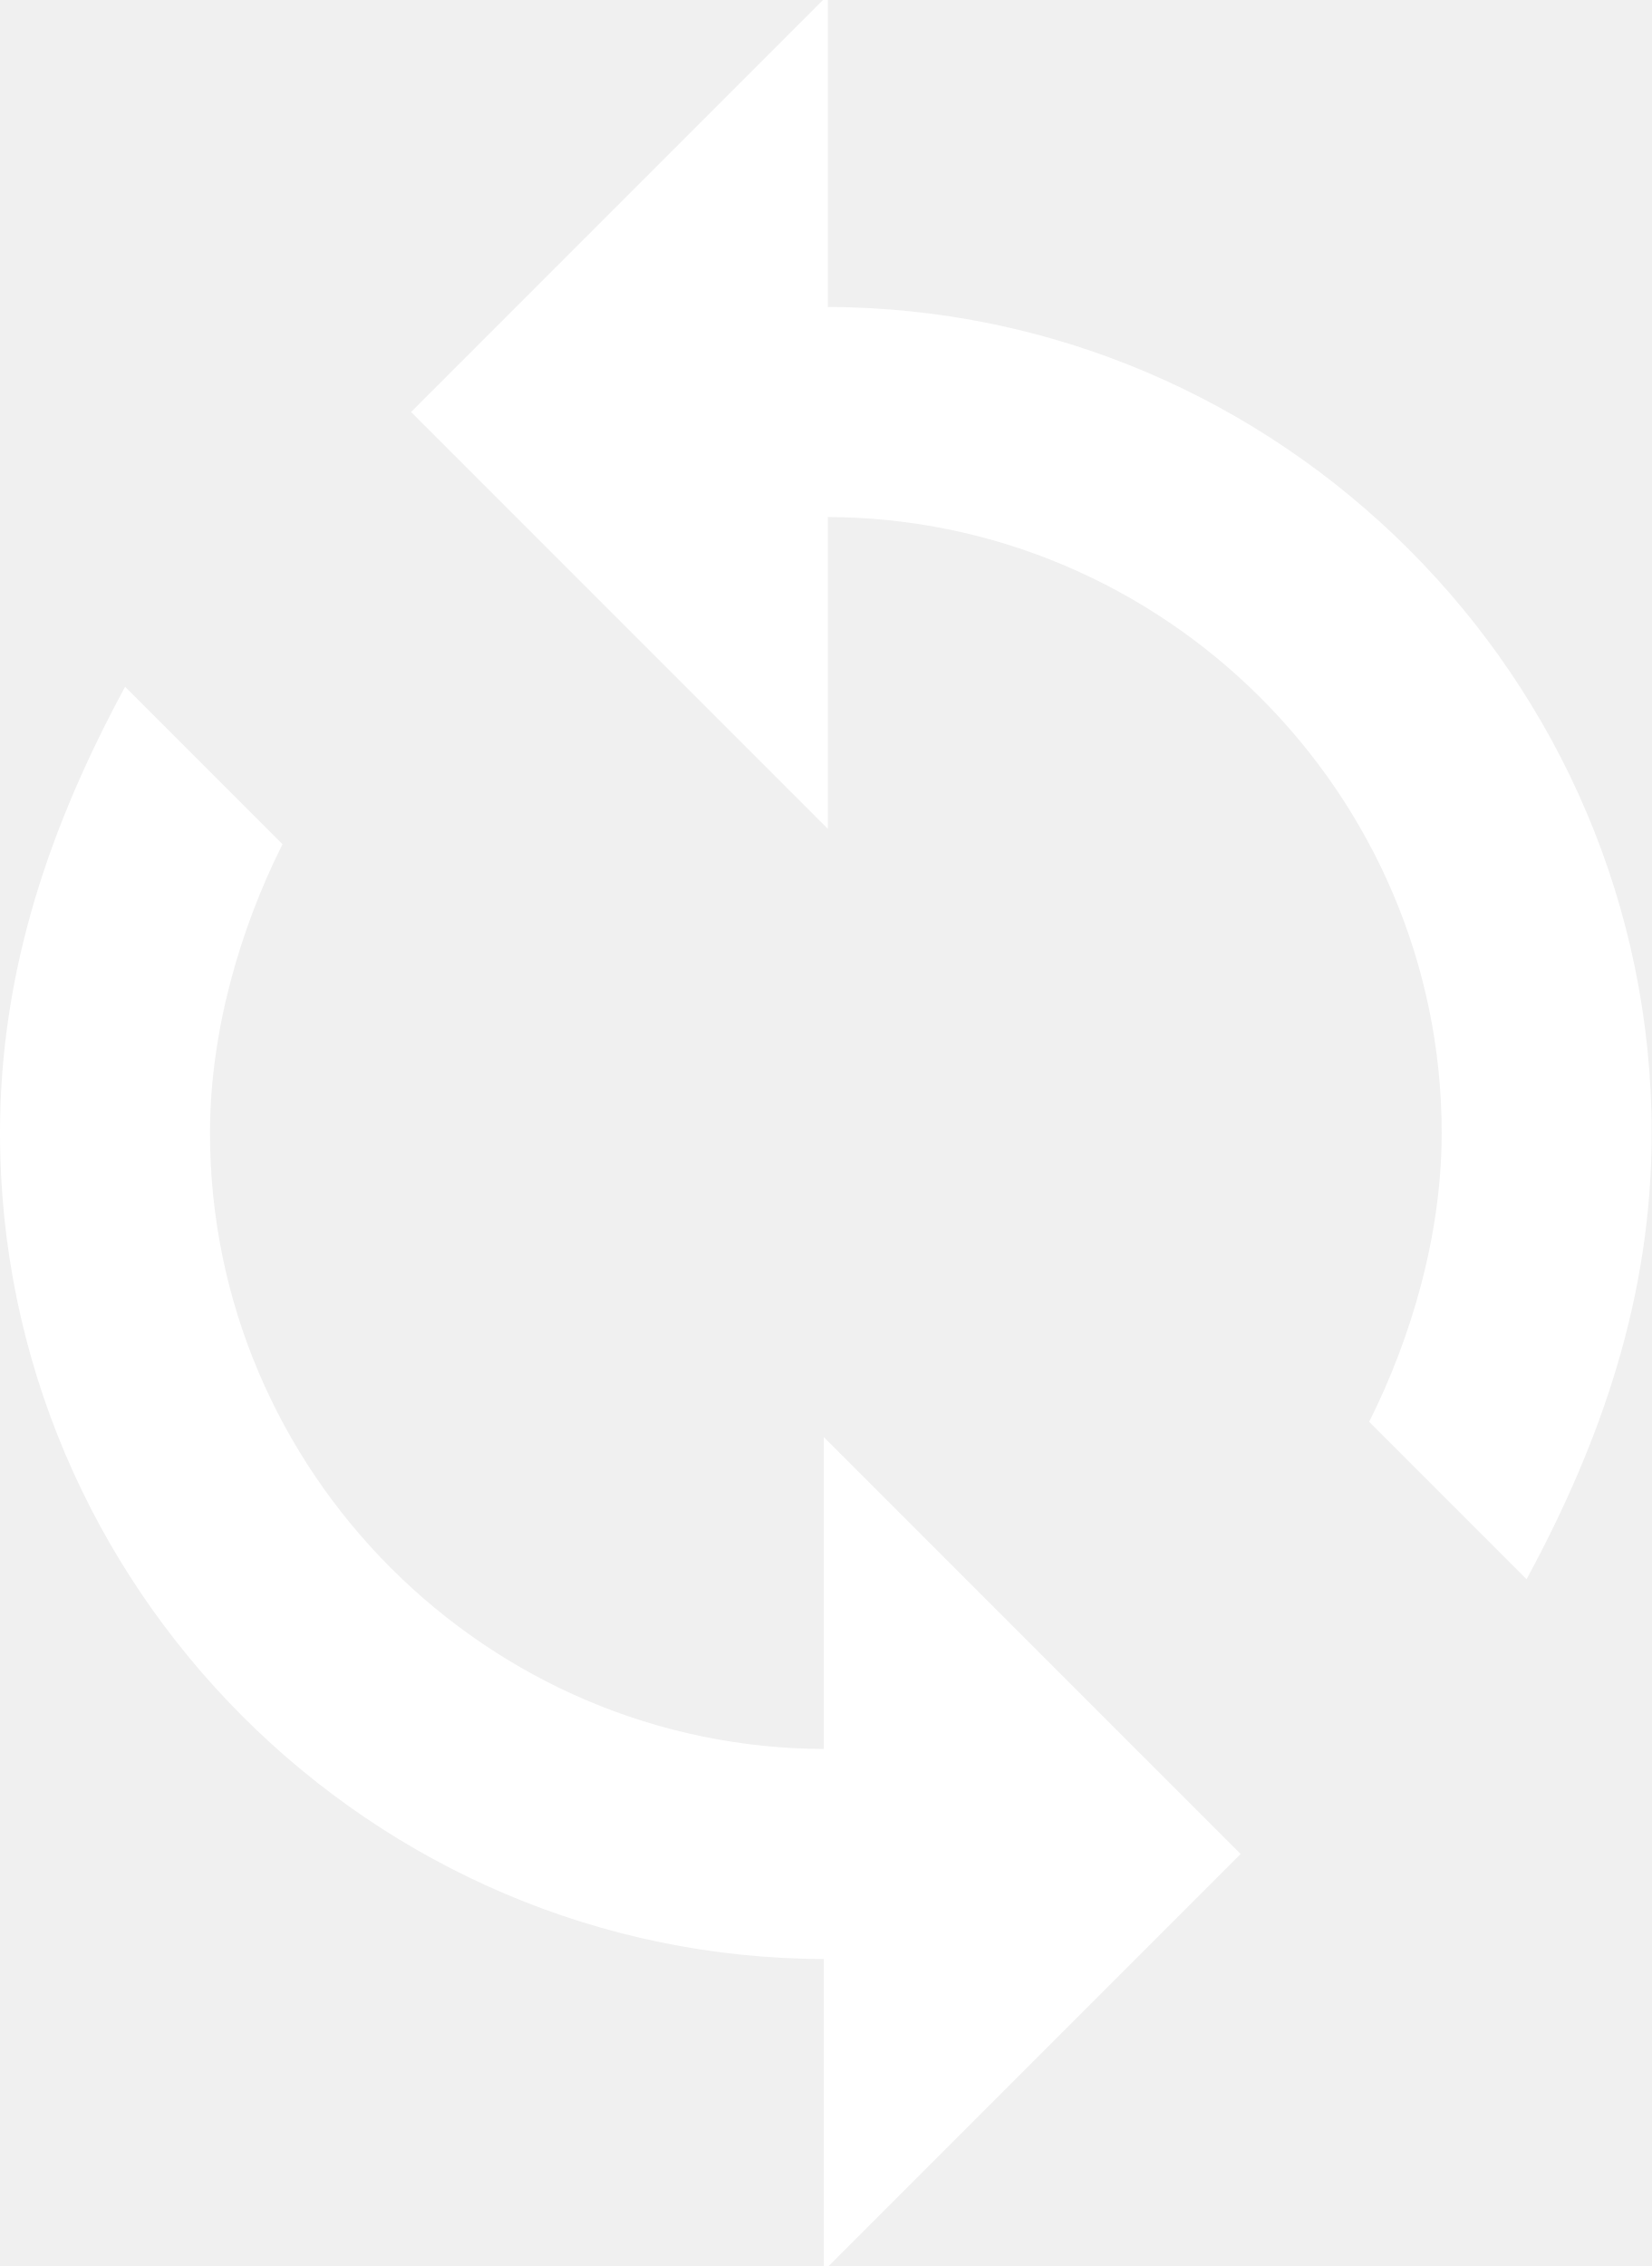
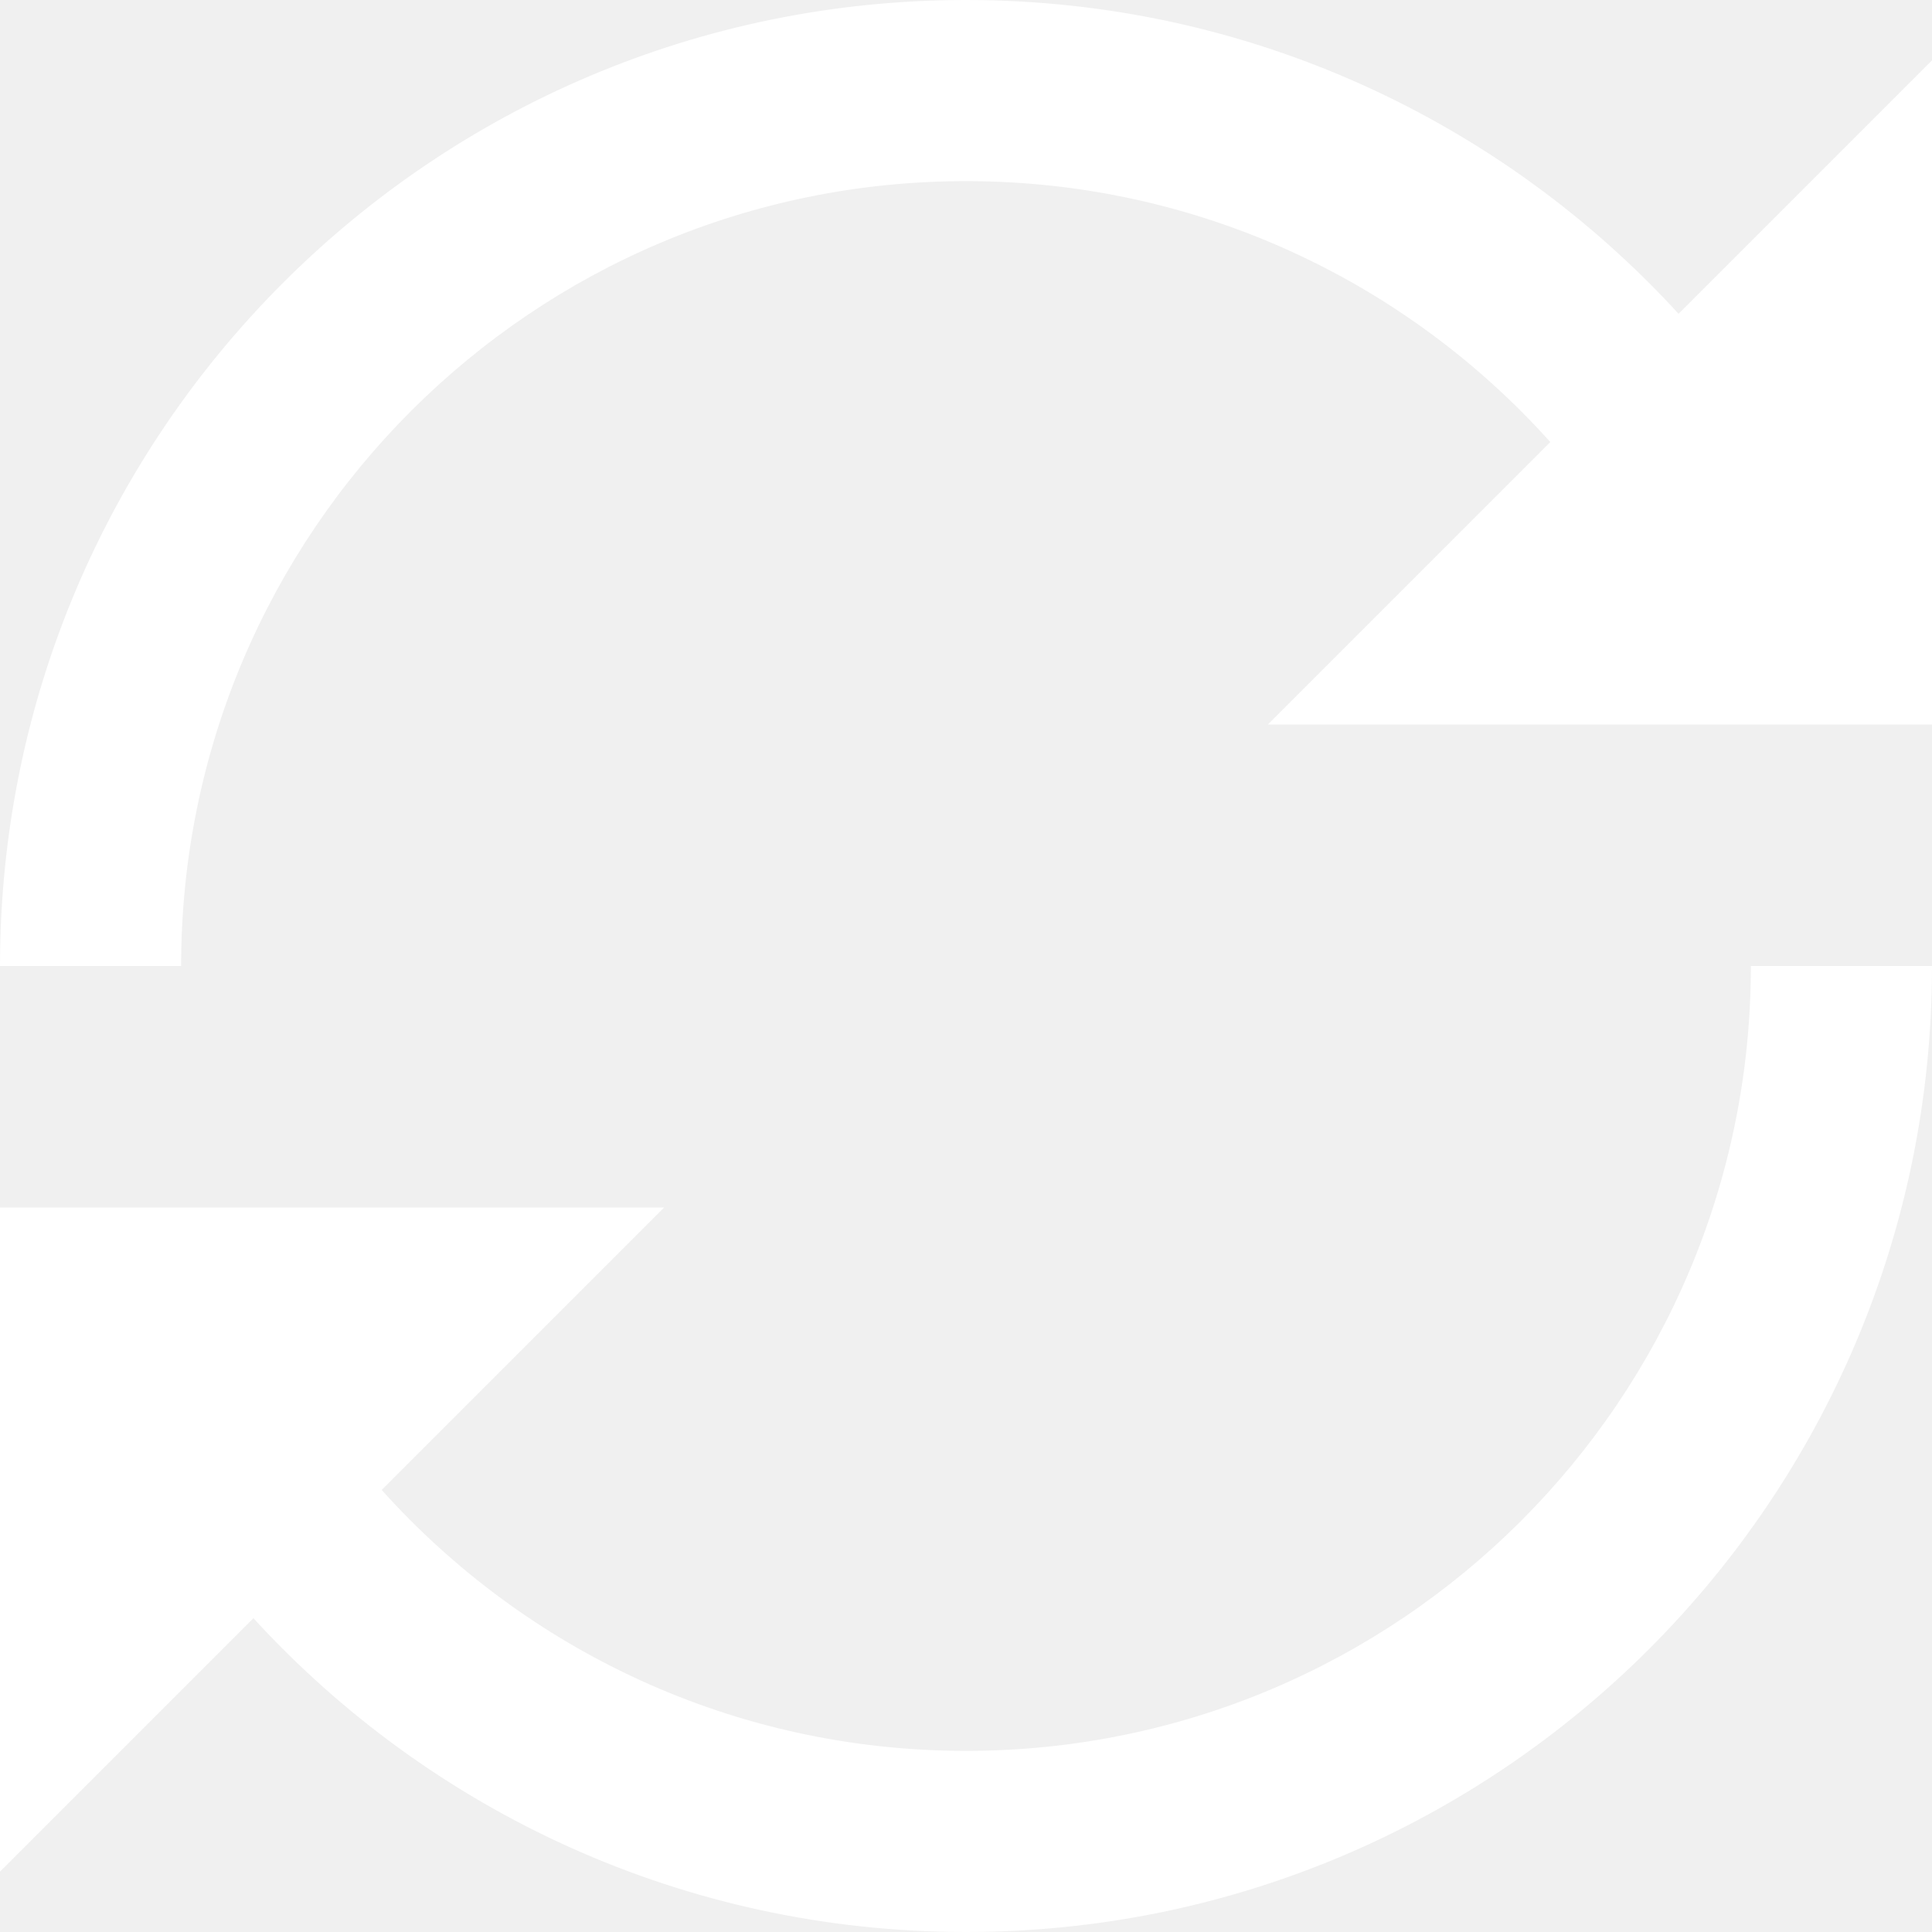
- <svg xmlns="http://www.w3.org/2000/svg" width="409" height="561" viewBox="0 0 409 561" fill="none">
-   <path d="M204.5 76.5V0L102.5 102L204.5 204V127.5C288.65 127.5 357.5 196.35 357.5 280.5C357.5 306 349.85 331.5 339.65 351.9L377.9 390.15C395.75 357 408.5 321.3 408.5 280.5C408.5 168.3 316.7 76.5 204.5 76.5ZM204.5 433.5C120.35 433.5 51.5 364.65 51.5 280.5C51.5 255 59.15 229.5 69.35 209.1L31.1 170.85C13.25 204 0.5 239.7 0.5 280.5C0.5 392.7 92.3 484.5 204.5 484.5V561L306.5 459L204.5 357V433.5Z" fill="white" stroke="white" />
+ <svg xmlns="http://www.w3.org/2000/svg" version="1.1" width="64" height="64" viewBox="0 0 64 64">
+   <path fill="#fff" d="M55.605 10.395c-5.851-6.388-14.26-10.395-23.605-10.395-17.673 0-32 14.327-32 32h6c0-14.359 11.641-26 26-26 7.689 0 14.596 3.339 19.356 8.644l-9.356 9.356h22v-22l-8.395 8.395z" />
+   <path fill="#fff" d="M58 32c0 14.359-11.641 26-26 26-7.689 0-14.596-3.339-19.356-8.644l9.356-9.356h-22v22l8.395-8.395c5.851 6.389 14.26 10.395 23.605 10.395 17.673 0 32-14.327 32-32h-6z" />
</svg>
